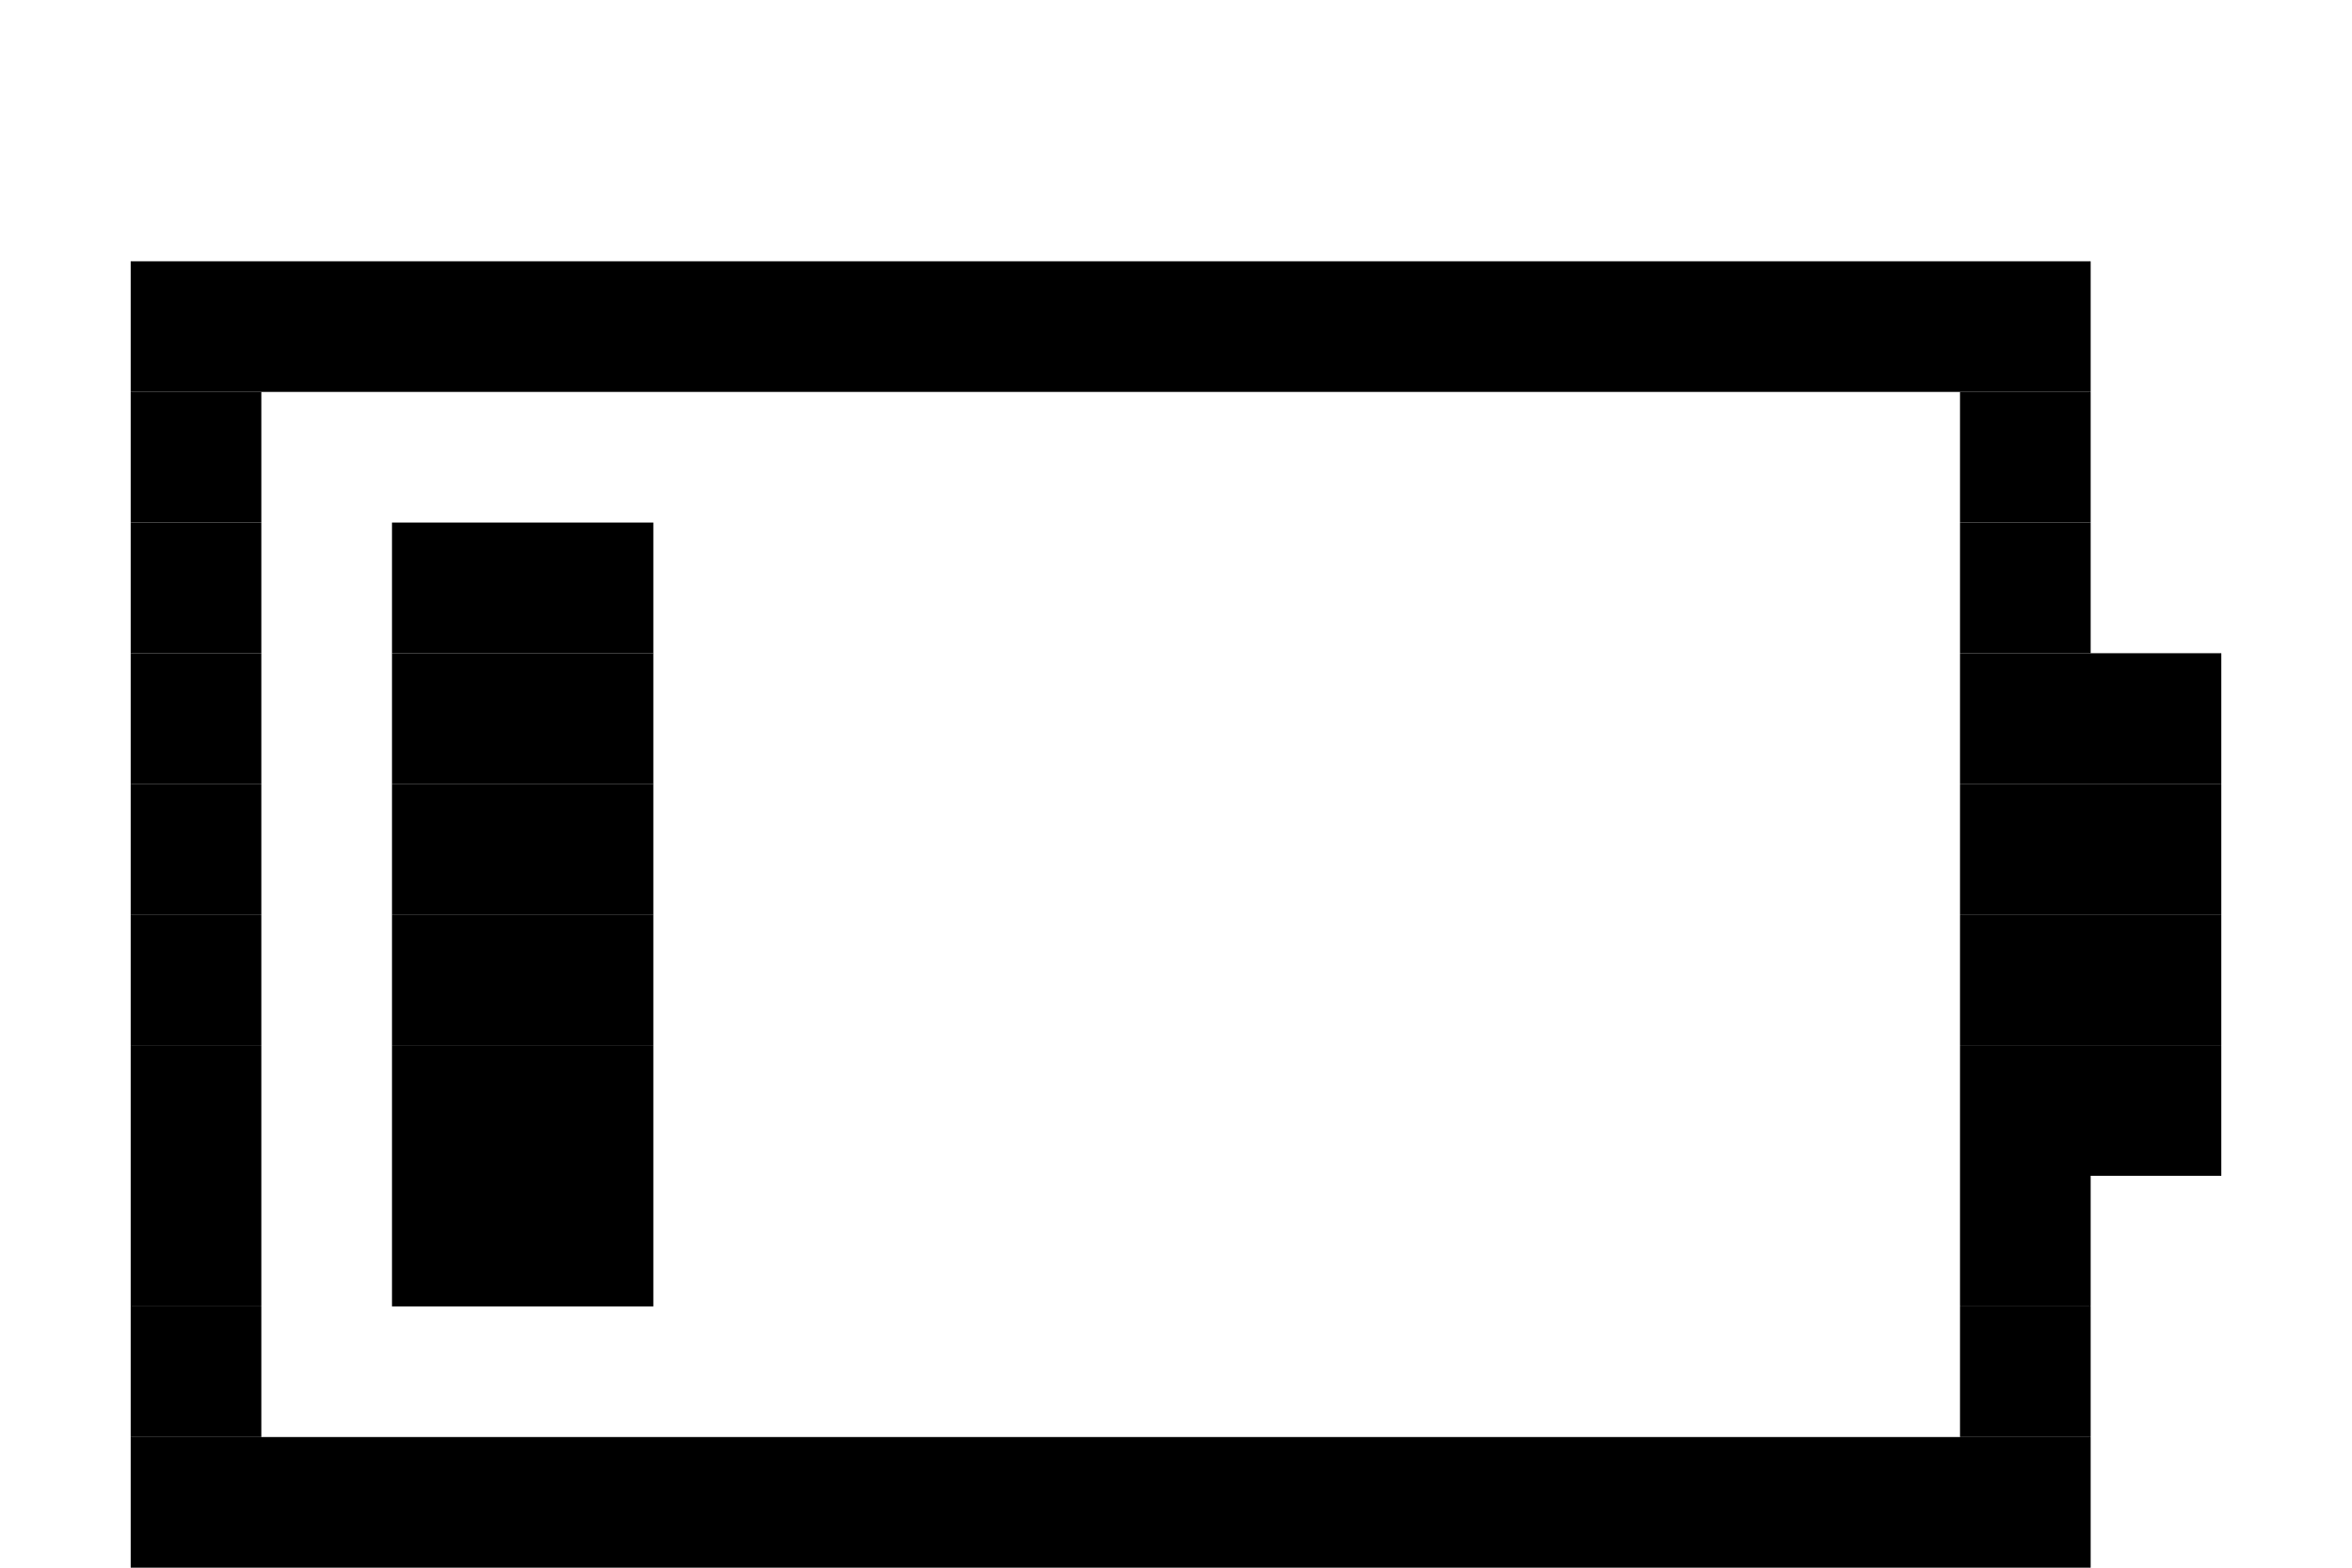
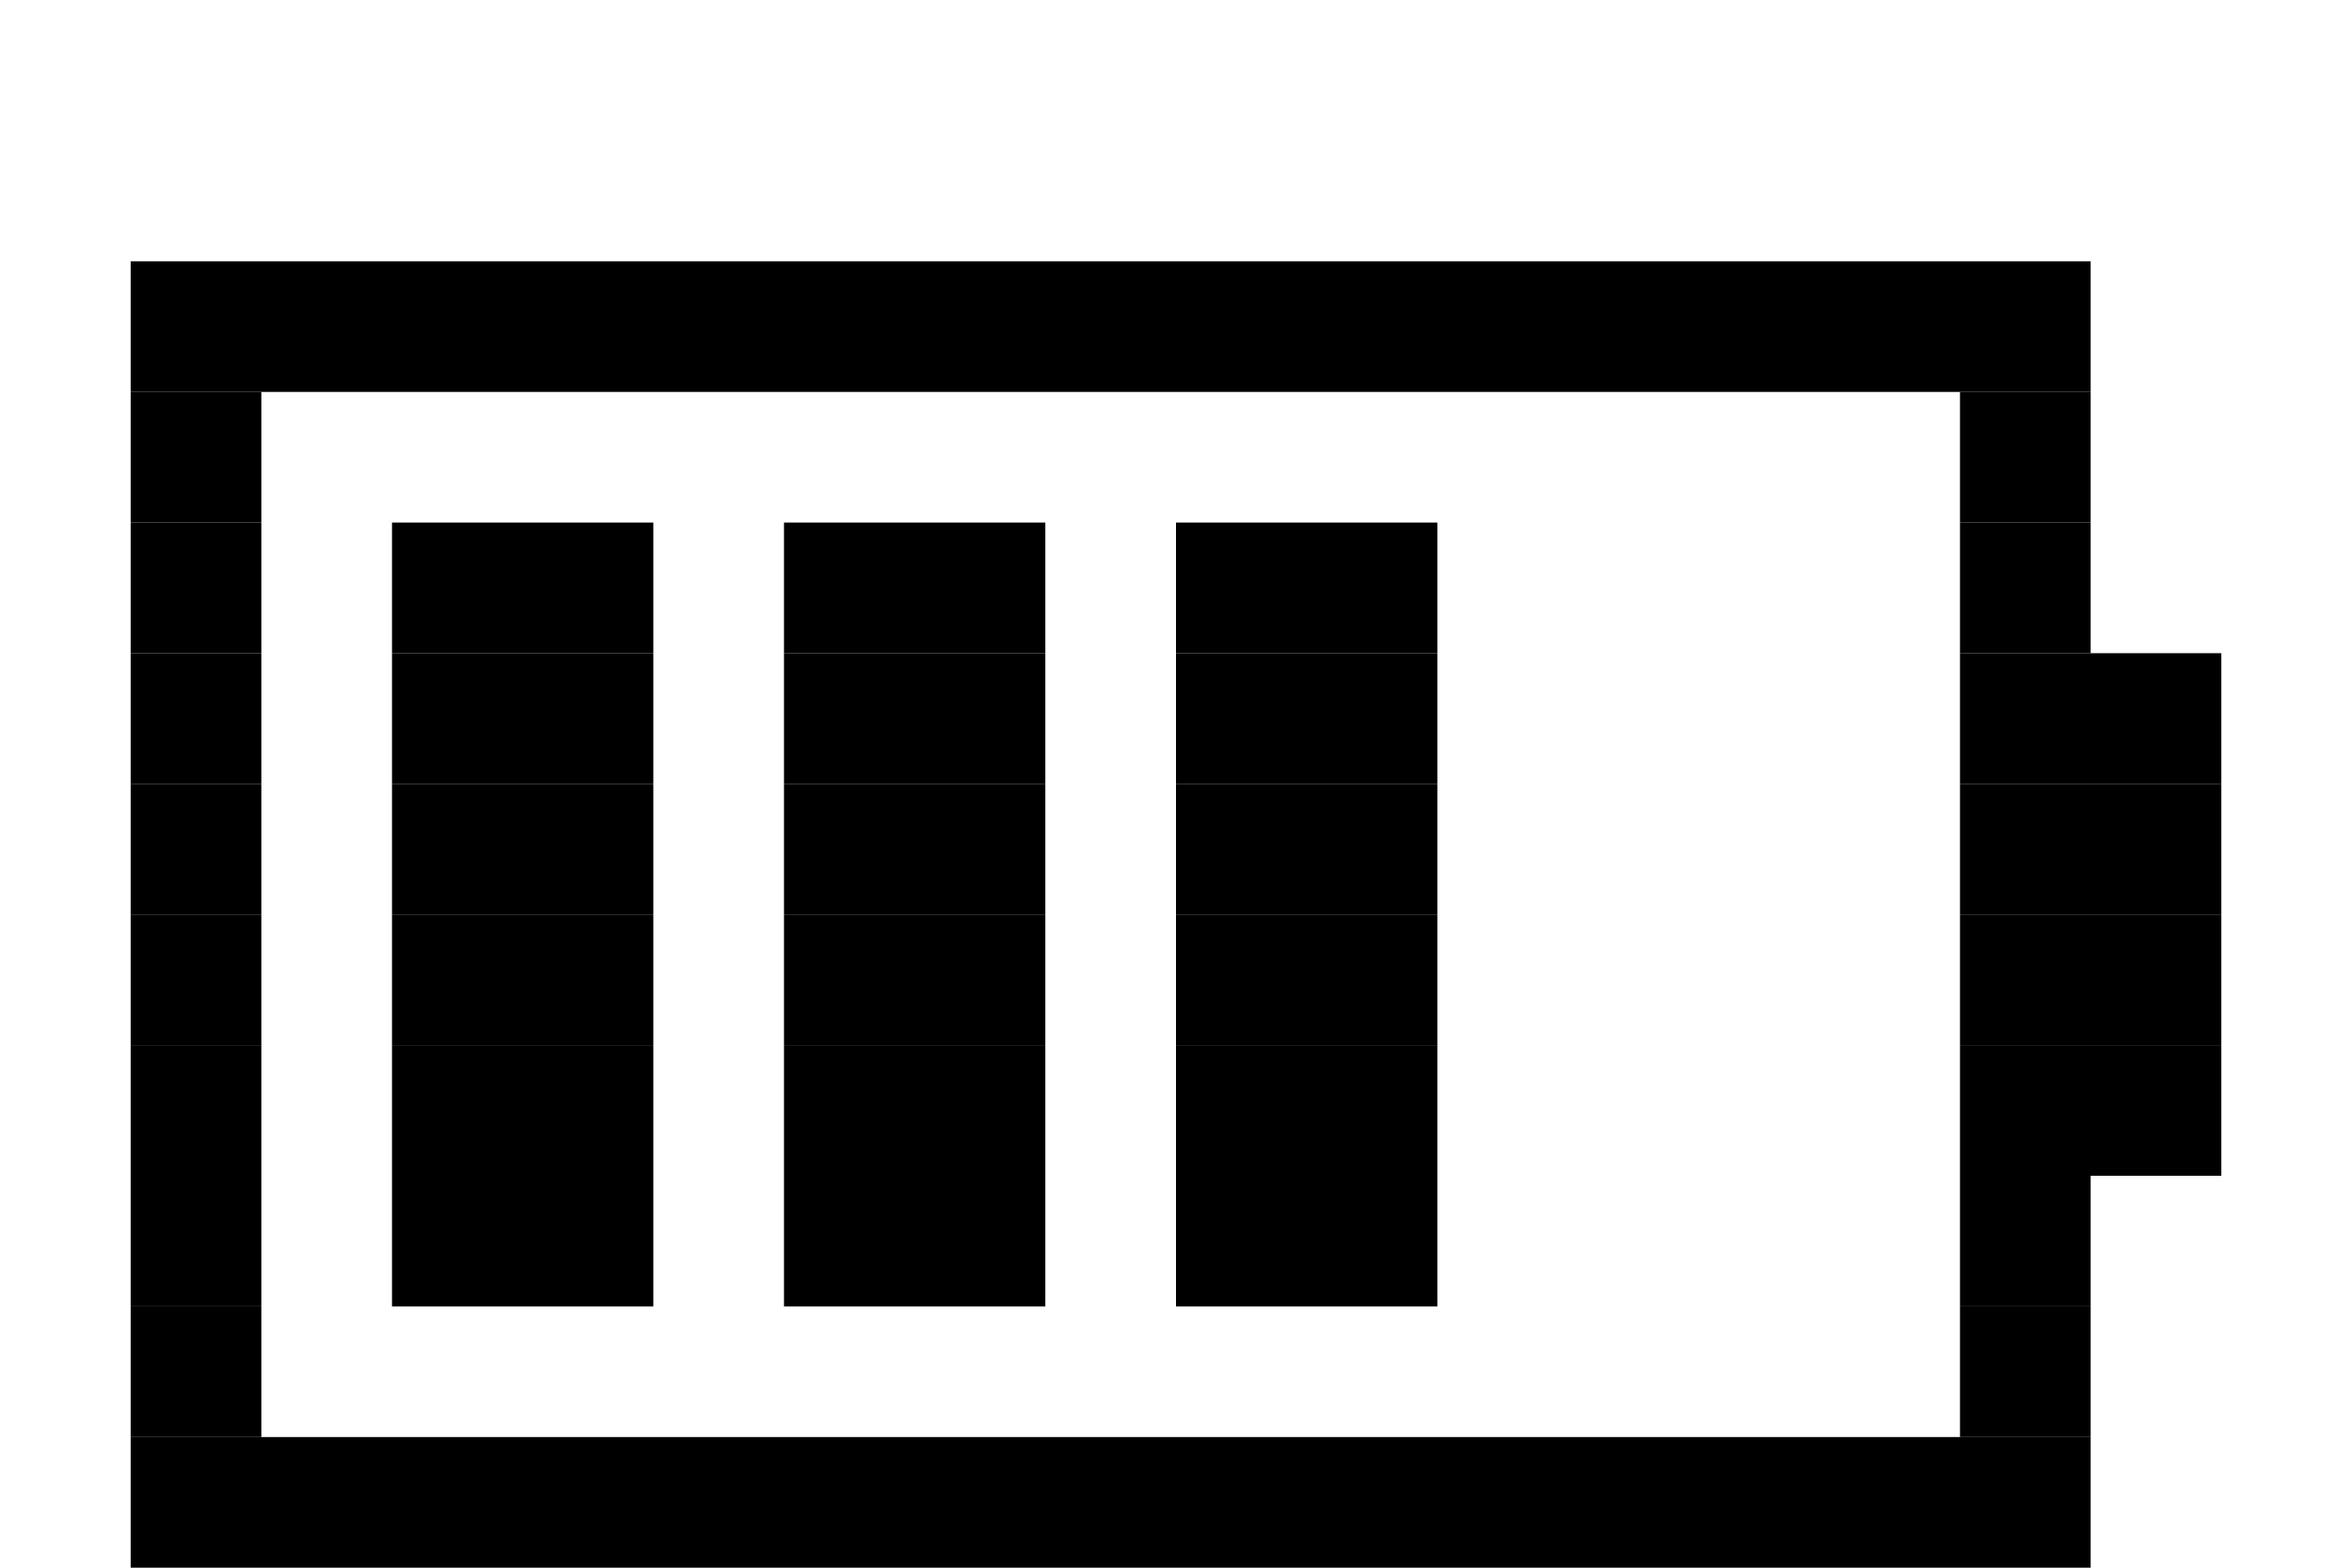
<svg xmlns="http://www.w3.org/2000/svg" width="18" height="12" viewBox="0 0 18 12" fill="#000000">
  <rect x="1" y="2" width="15" height="1" />
  <rect x="1" y="3" width="1" height="1" />
  <rect x="15" y="3" width="1" height="1" />
  <rect x="1" y="4" width="1" height="1" />
  <rect x="3" y="4" width="2" height="1" />
+   <rect x="6" y="4" width="2" height="1" />
+   <rect x="9" y="4" width="2" height="1" />
  <rect x="15" y="4" width="1" height="1" />
  <rect x="1" y="5" width="1" height="1" />
  <rect x="3" y="5" width="2" height="1" />
+   <rect x="6" y="5" width="2" height="1" />
+   <rect x="9" y="5" width="2" height="1" />
  <rect x="15" y="5" width="2" height="1" />
  <rect x="1" y="6" width="1" height="1" />
  <rect x="3" y="6" width="2" height="1" />
+   <rect x="6" y="6" width="2" height="1" />
+   <rect x="9" y="6" width="2" height="1" />
  <rect x="15" y="6" width="2" height="1" />
  <rect x="1" y="7" width="1" height="1" />
  <rect x="3" y="7" width="2" height="1" />
+   <rect x="6" y="7" width="2" height="1" />
+   <rect x="9" y="7" width="2" height="1" />
  <rect x="15" y="7" width="2" height="1" />
  <rect x="1" y="8" width="1" height="1" />
  <rect x="3" y="8" width="2" height="1" />
+   <rect x="6" y="8" width="2" height="1" />
+   <rect x="9" y="8" width="2" height="1" />
  <rect x="15" y="8" width="2" height="1" />
  <rect x="1" y="9" width="1" height="1" />
  <rect x="3" y="9" width="2" height="1" />
+   <rect x="6" y="9" width="2" height="1" />
+   <rect x="9" y="9" width="2" height="1" />
  <rect x="15" y="9" width="1" height="1" />
  <rect x="1" y="10" width="1" height="1" />
  <rect x="15" y="10" width="1" height="1" />
  <rect x="1" y="11" width="15" height="1" />
</svg>
